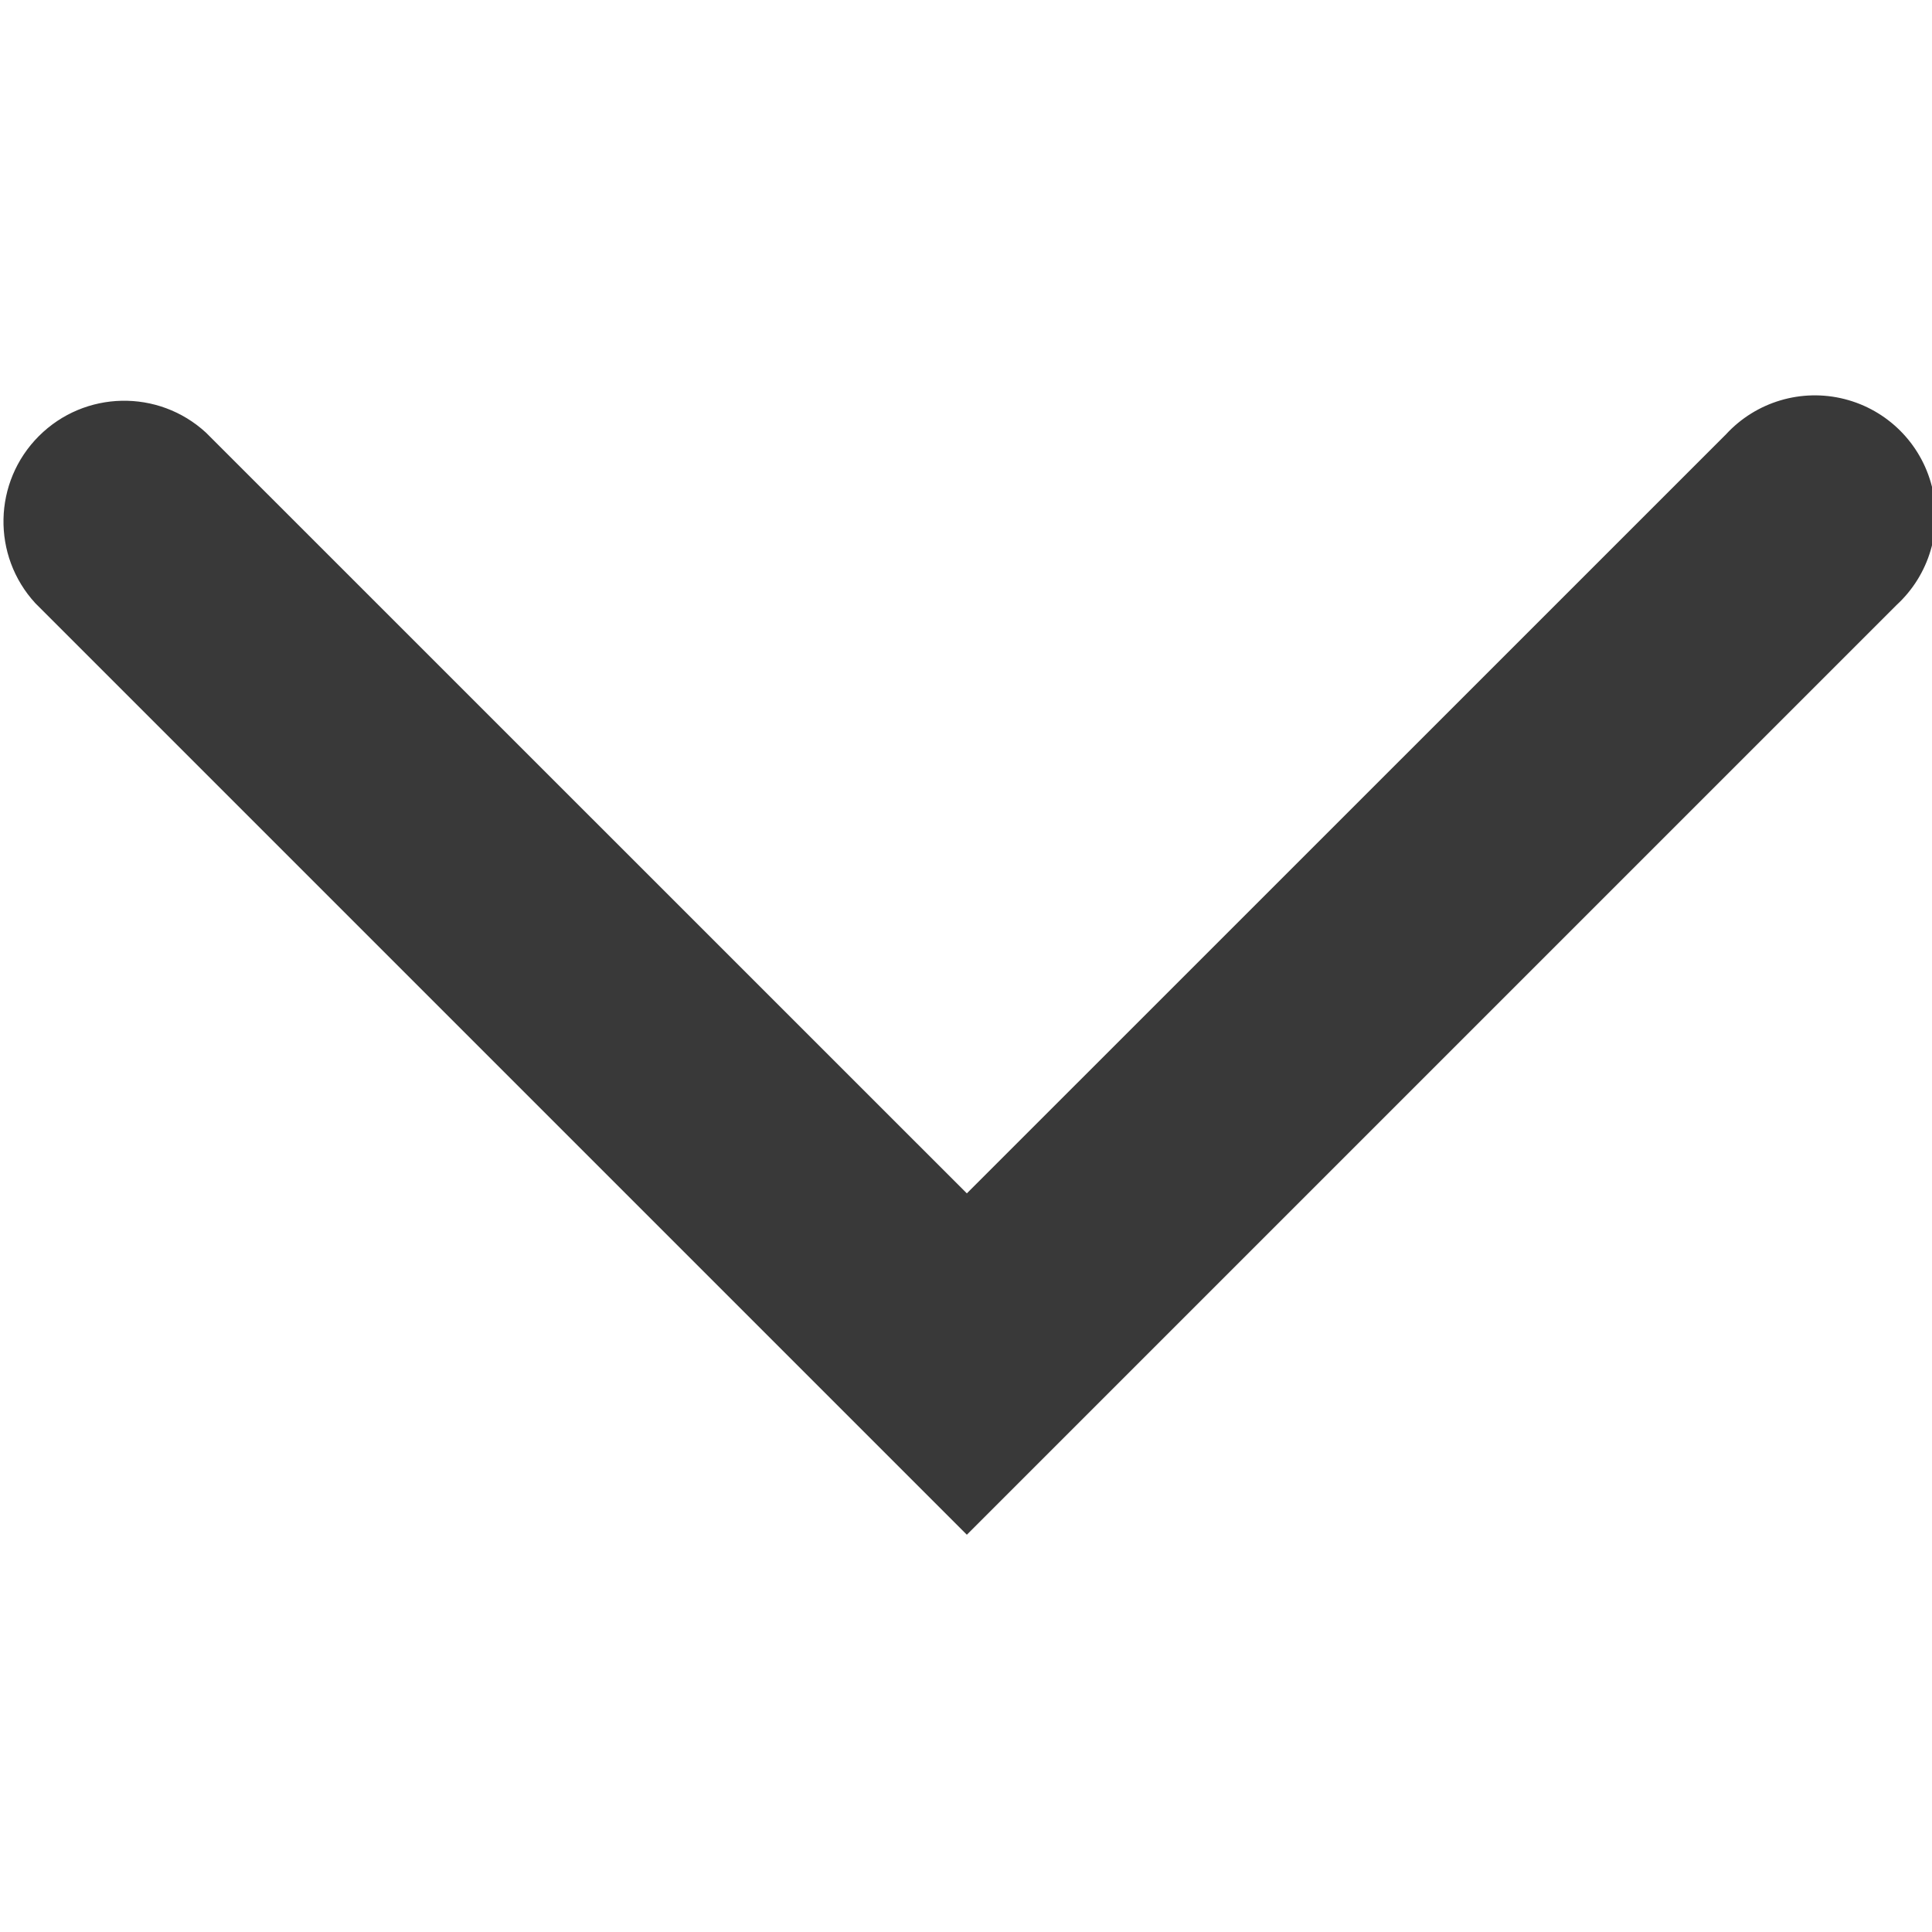
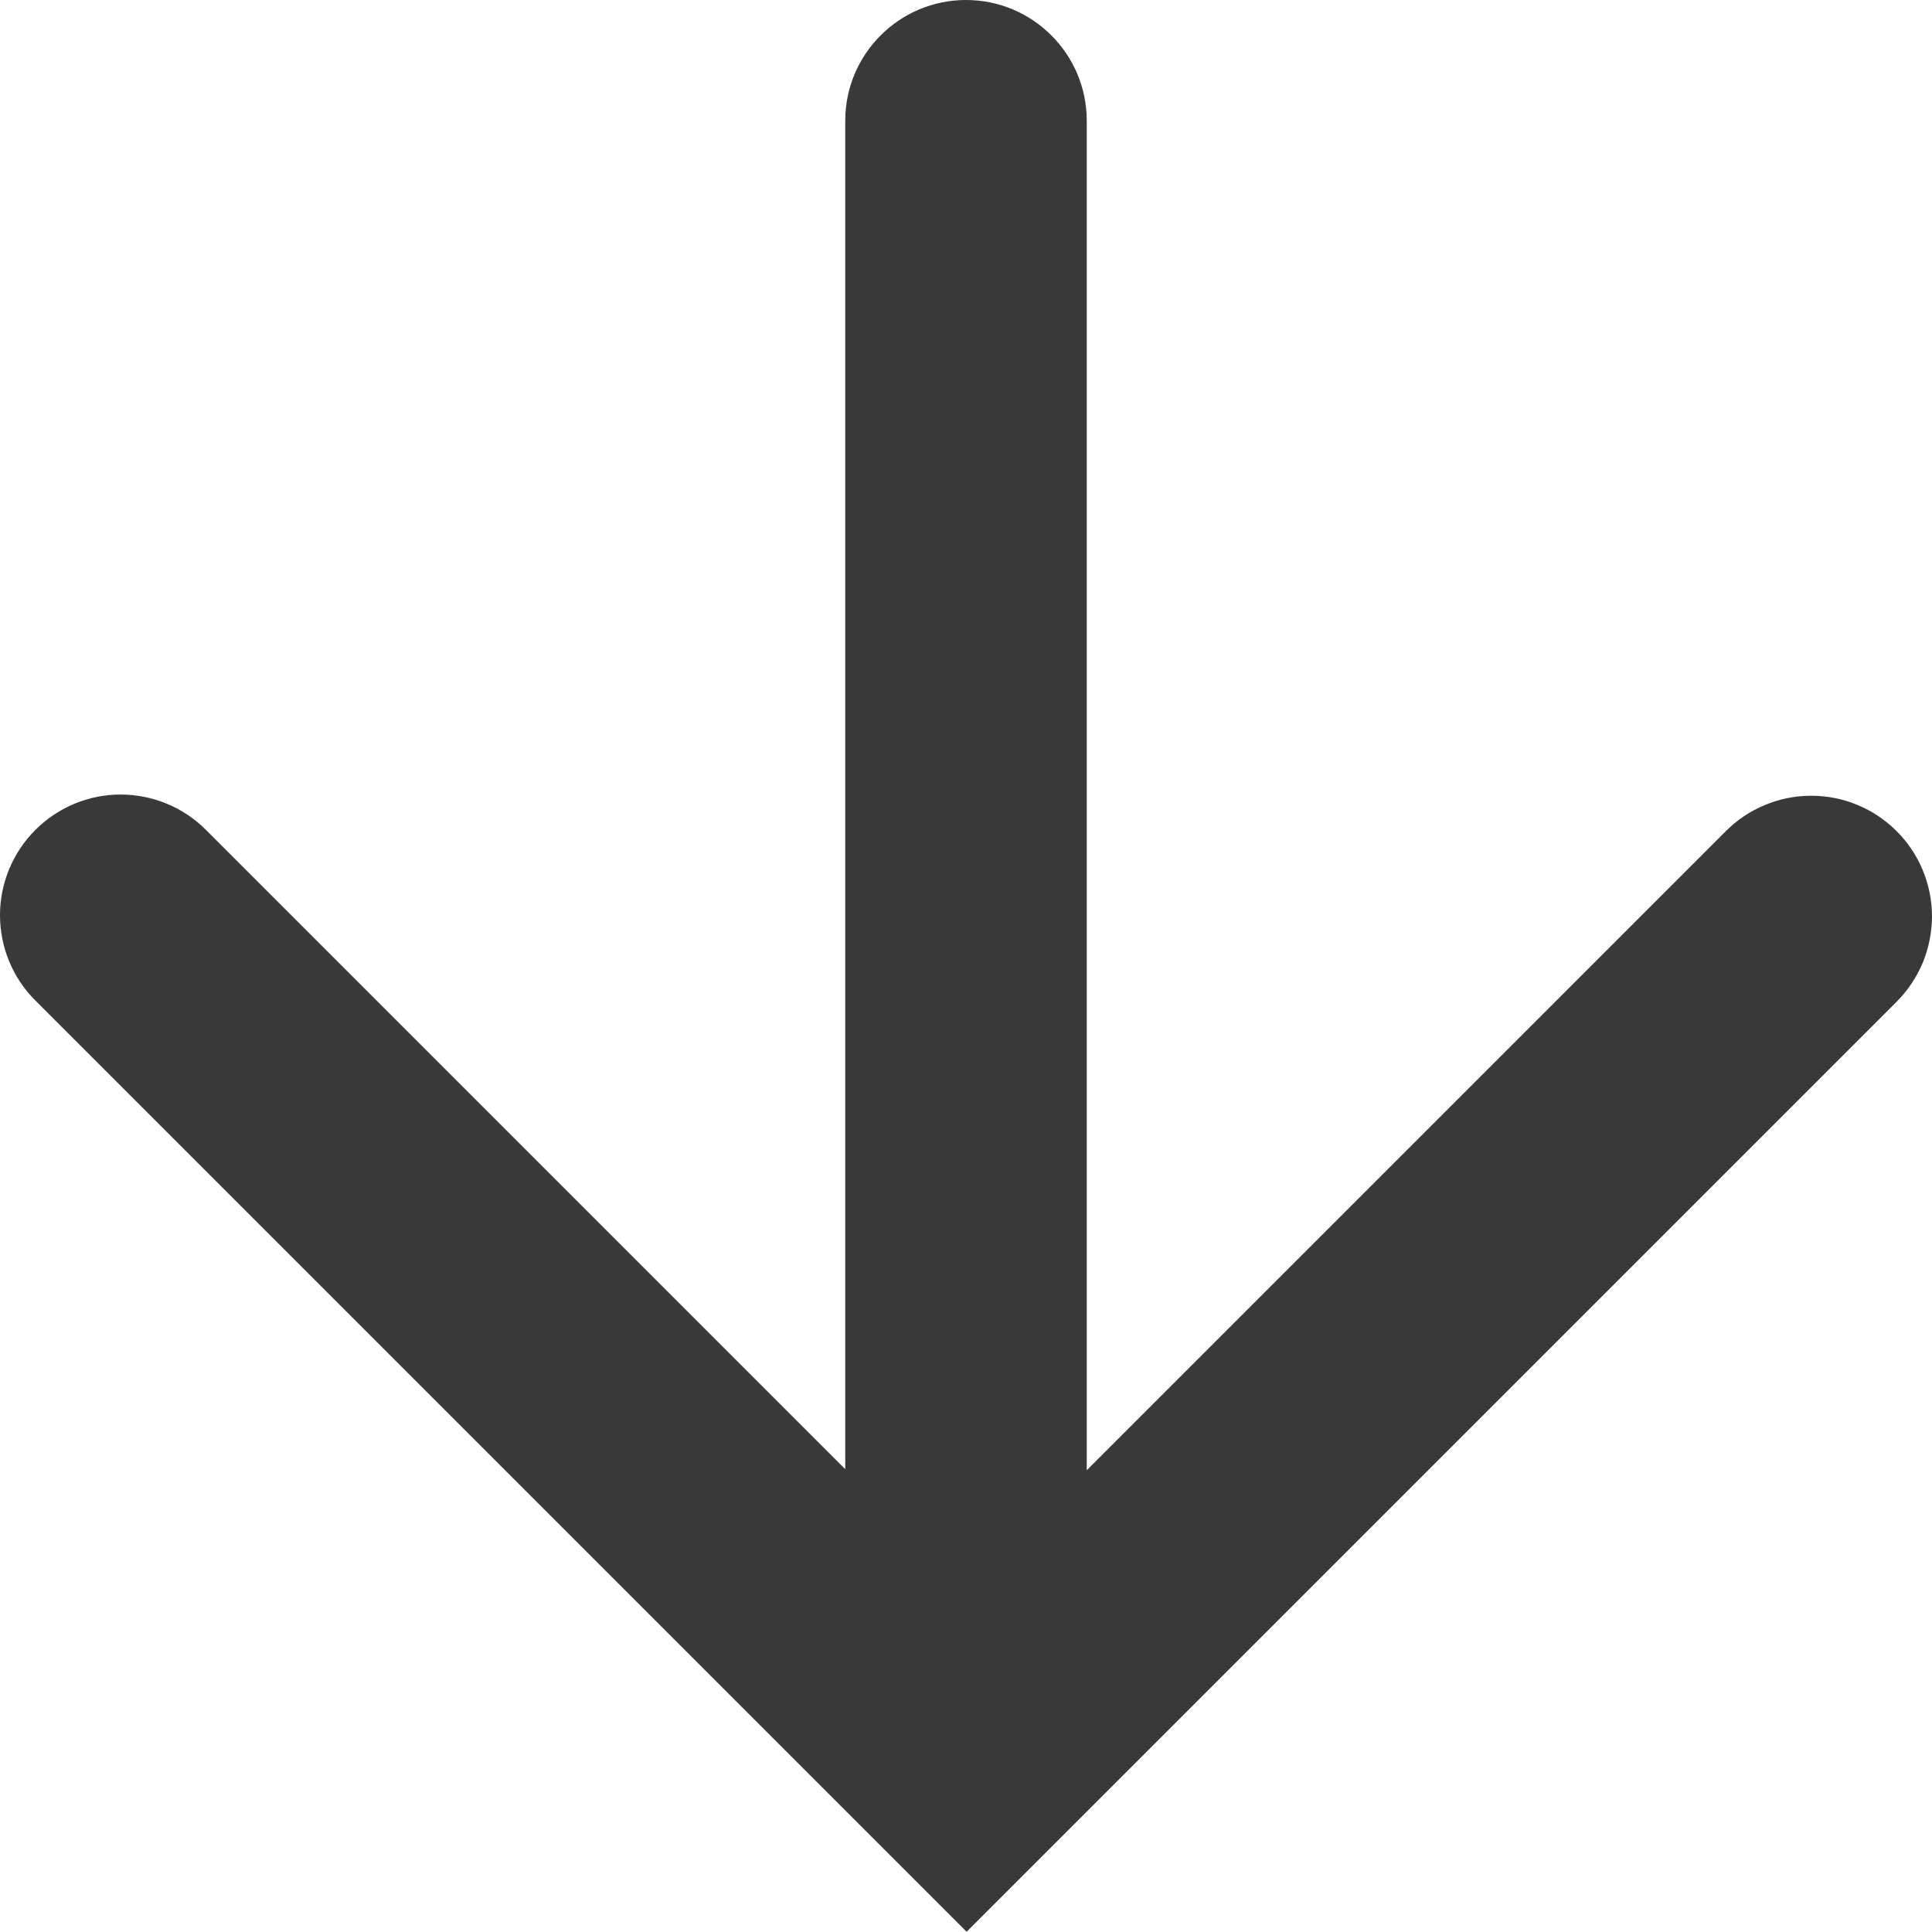
- <svg xmlns="http://www.w3.org/2000/svg" id="Layer_1" data-name="Layer 1" width="16" height="16" viewBox="0 0 16 16">
-   <path id="_16x16-a" data-name="16x16-a" d="M8.007,9.883,1.706,3.583A1.0 1,0,0,0,.293,4.996L8.007,12.71l7.7-7.7a1.0 1,0,1,0-1.413-1.413Z" fill="#393939" />
+ <svg xmlns="http://www.w3.org/2000/svg" width="16" height="16" viewBox="0 0 16 16" fill="none">
+   <path d="M9 1C9 0.448 8.552 0 8 0C7.448 0 7 0.448 7 1V12.167L1.704 6.871C1.516 6.684 1.263 6.58 0.998 6.58C0.733 6.58 0.48 6.686 0.293 6.873C0.106 7.06 0 7.314 1.13631e-06 7.578C-0 7.843 0.104 8.097 0.291 8.284L8.005 15.998L15.705 8.298C15.798 8.205 15.872 8.095 15.923 7.974C15.973 7.853 15.999 7.722 16 7.591C16 7.459 15.974 7.329 15.924 7.208C15.874 7.086 15.8 6.976 15.707 6.883C15.614 6.79 15.504 6.716 15.382 6.666C15.261 6.615 15.13 6.59 14.999 6.59C14.867 6.59 14.737 6.616 14.616 6.667C14.494 6.717 14.384 6.791 14.291 6.885L9 12.176V1Z" fill="#393939" />
</svg>
